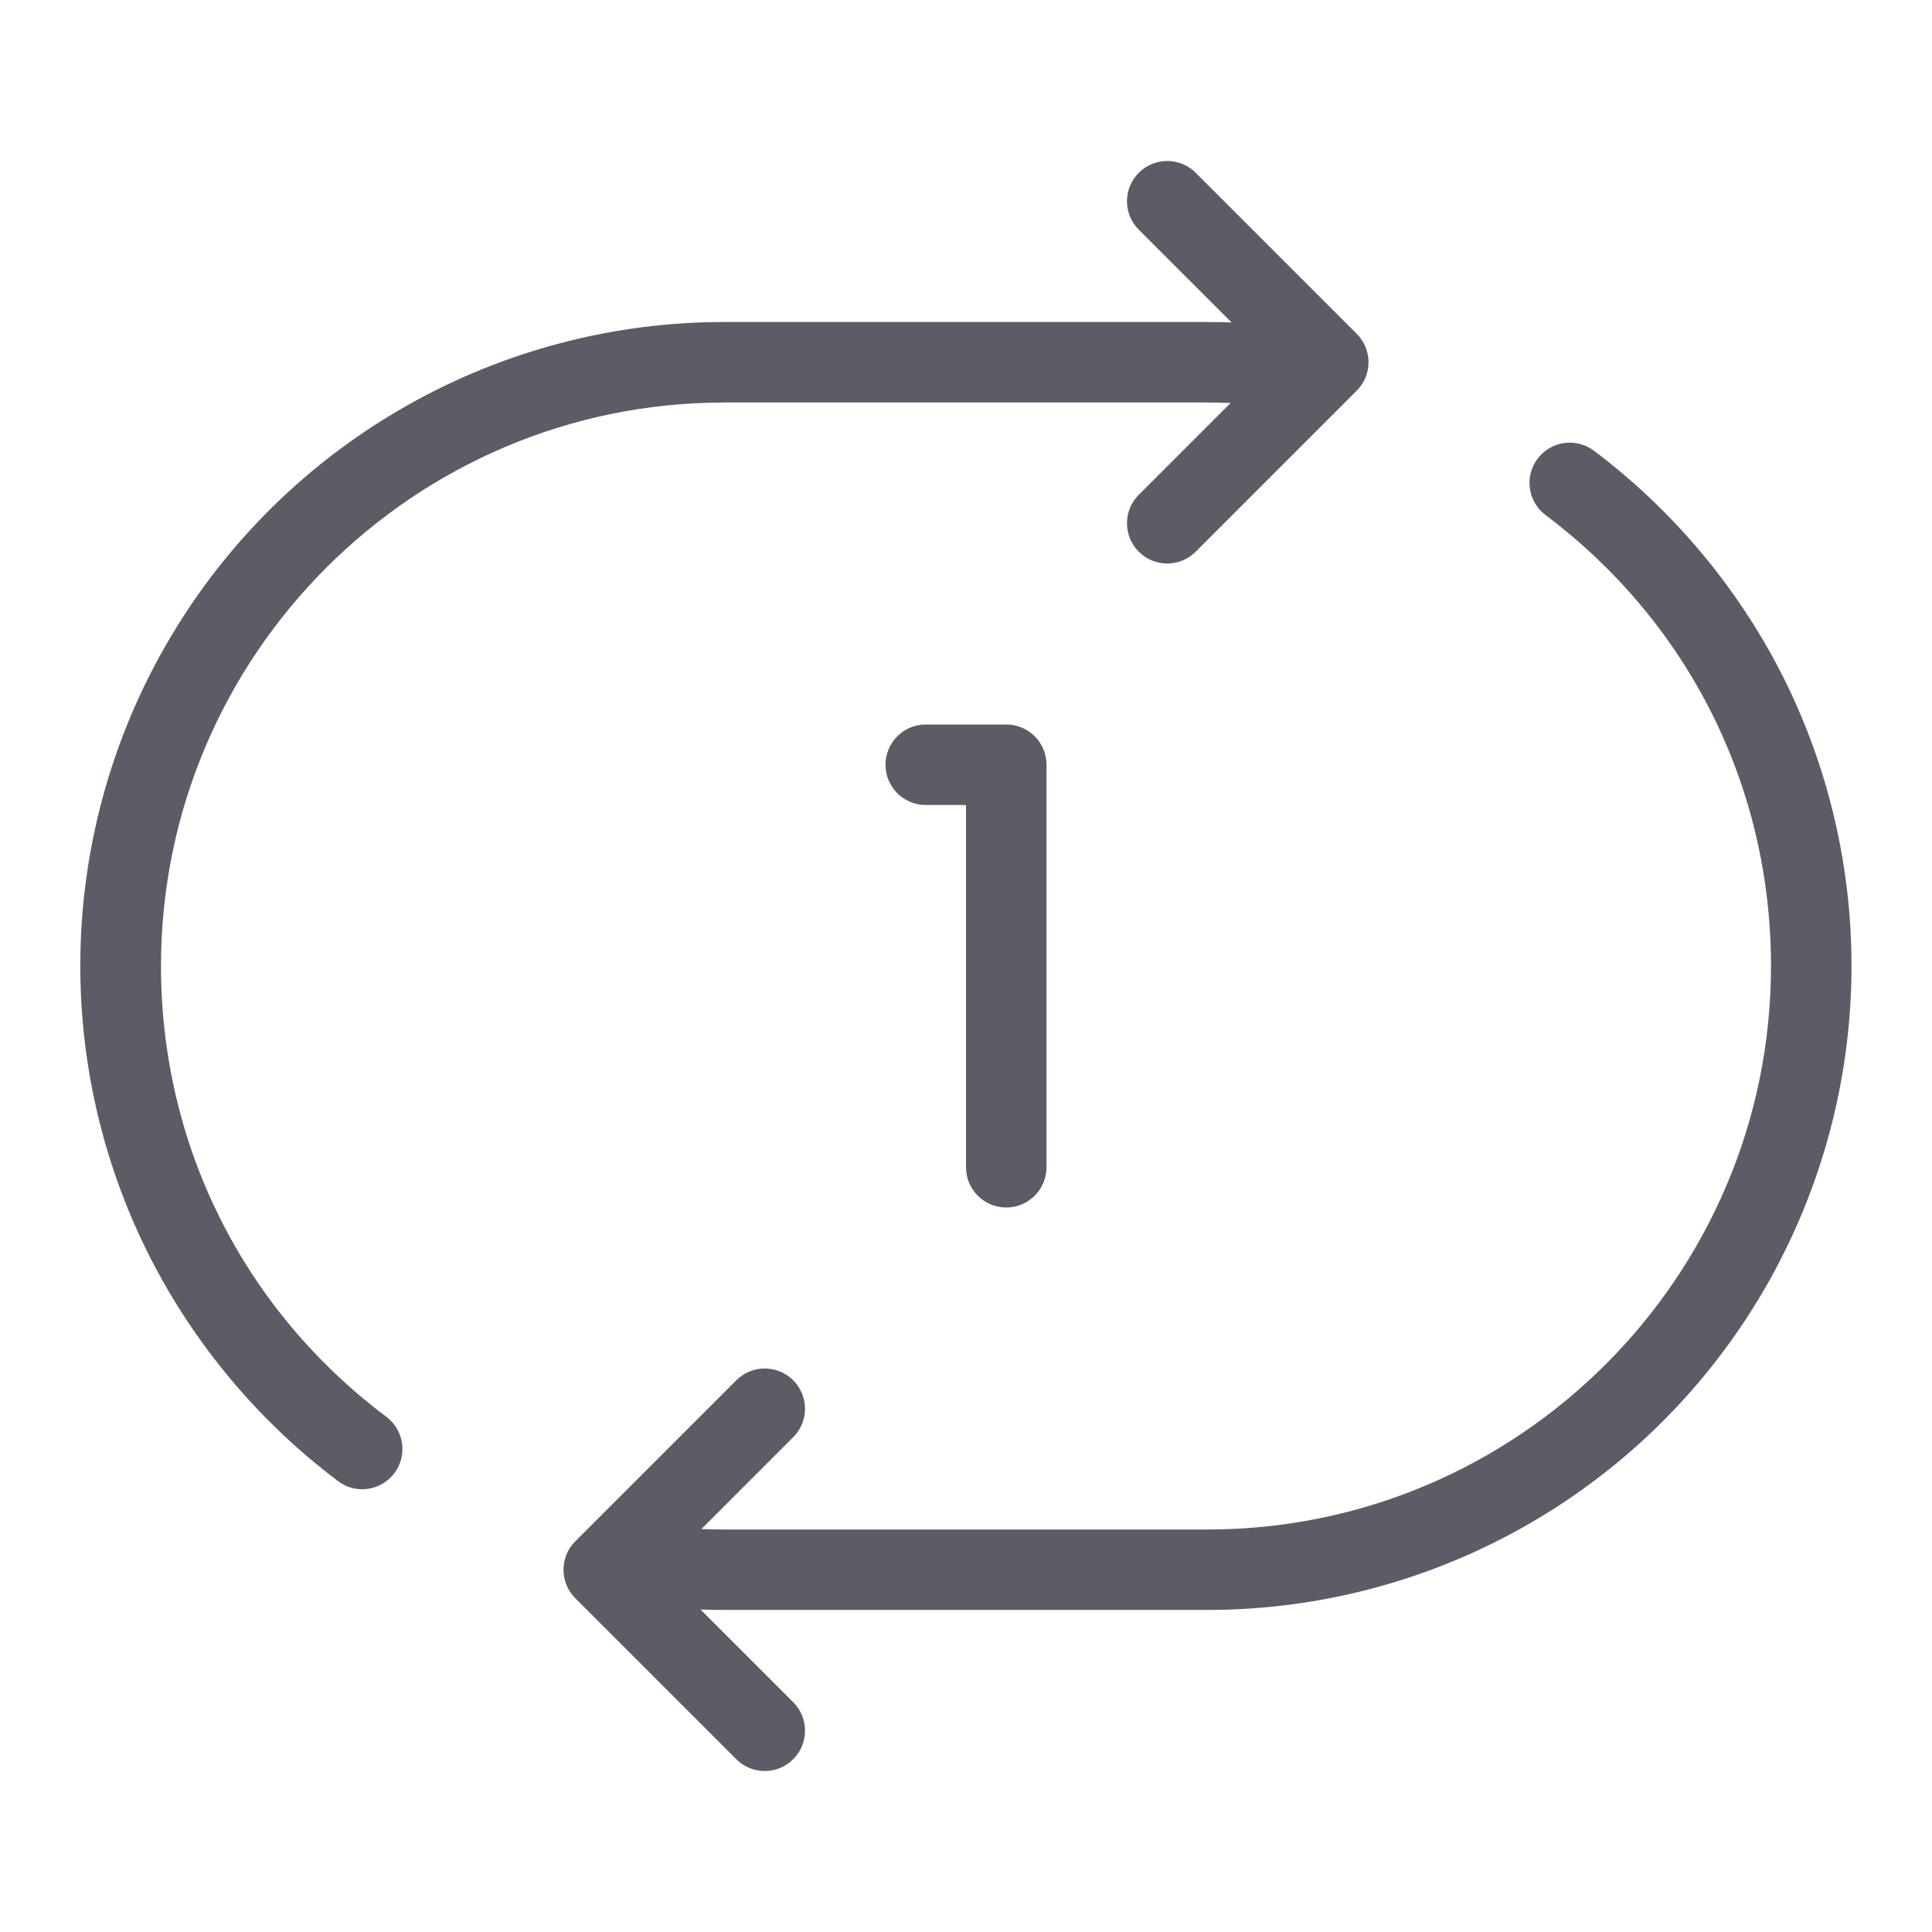
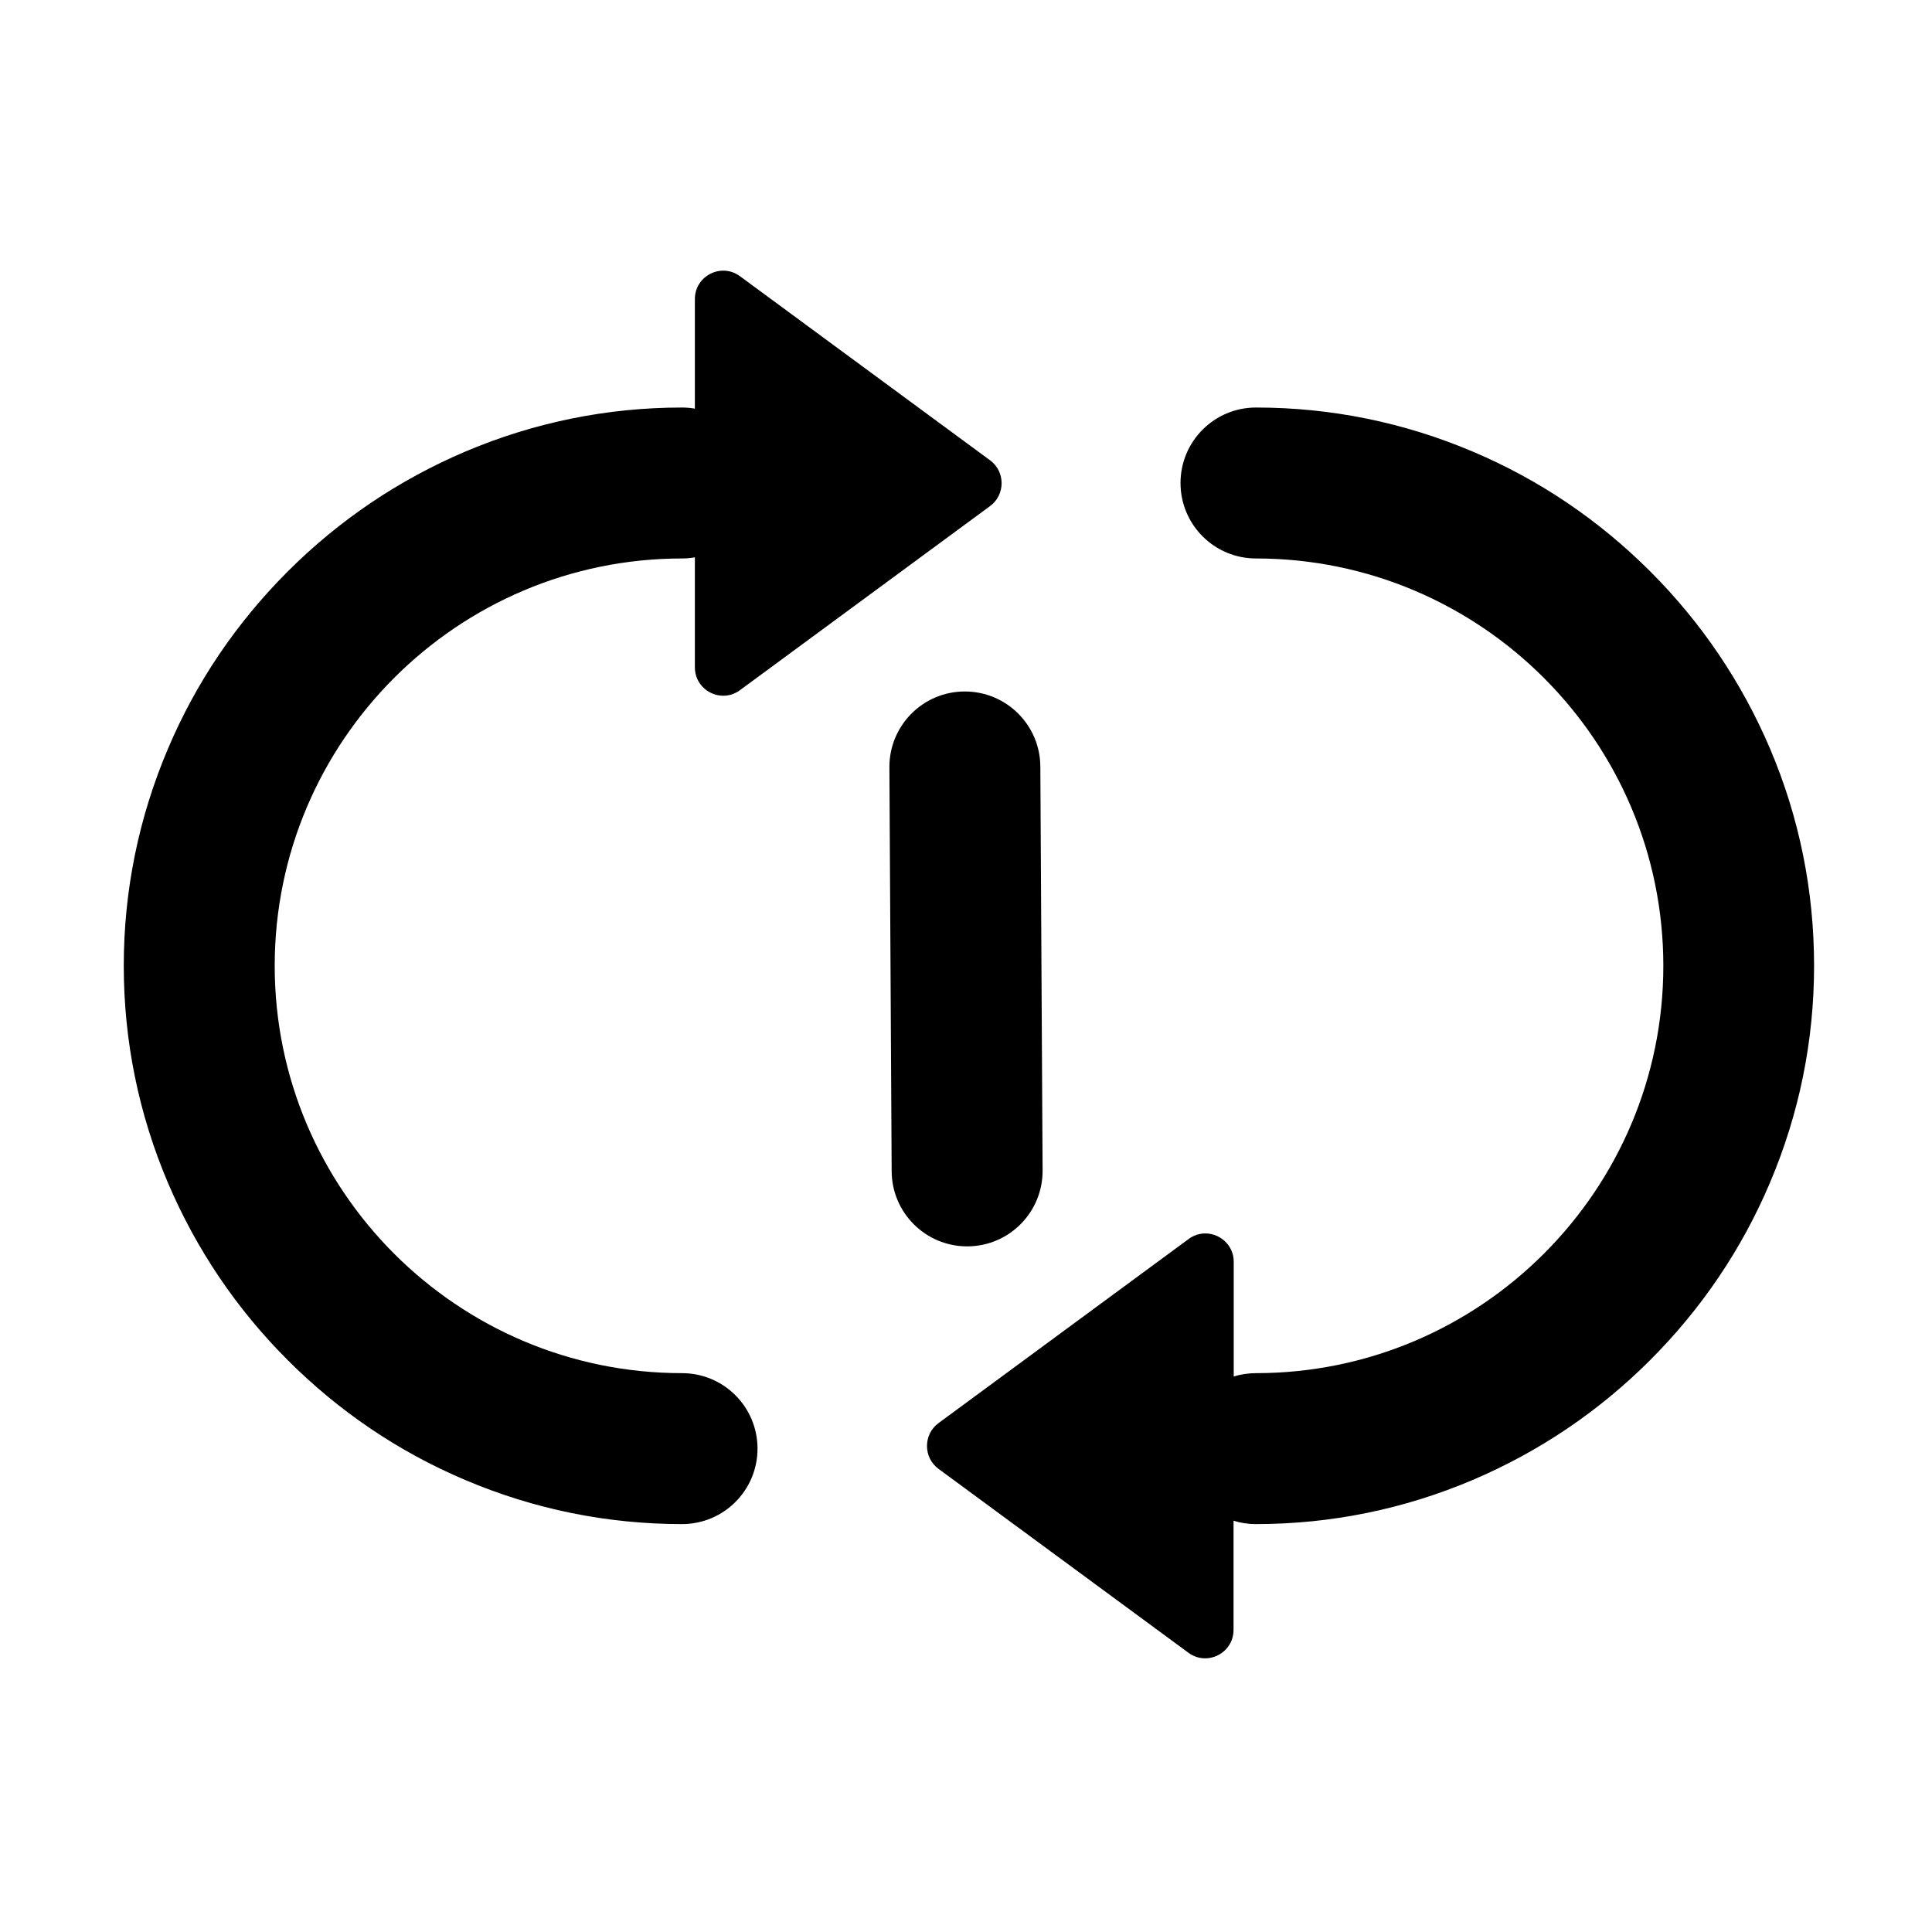
- <svg xmlns="http://www.w3.org/2000/svg" t="1788671147989" class="icon" viewBox="0 0 1024 1024" version="1.1" p-id="3671" width="200" height="200">
-   <path d="M192 789.333a21.24 21.24 0 0 1-12.8-4.28 344.513 344.513 0 0 1-99.333-118A341.247 341.247 0 0 1 384 170.667h256q6.36 0 12.733 0.233l-49.153-49.147a21.333 21.333 0 0 1 30.173-30.173l85.333 85.333a21.333 21.333 0 0 1 0 30.173l-85.333 85.333a21.333 21.333 0 0 1-30.173-30.173l48.667-48.667Q646.127 213.333 640 213.333H384c-164.667 0-298.667 134-298.667 298.667 0 94.833 43.547 181.933 119.48 238.967A21.333 21.333 0 0 1 192 789.333z m228.433 143.06a21.333 21.333 0 0 0 0-30.173l-49.153-49.147q6.367 0.233 12.733 0.233H640a341.46 341.46 0 0 0 304.147-496.42 344.513 344.513 0 0 0-99.333-118 21.333 21.333 0 1 0-25.627 34.113C895.12 330.067 938.667 417.167 938.667 512c0 164.667-134 298.667-298.667 298.667H384q-6.12 0-12.247-0.247l48.667-48.667a21.333 21.333 0 0 0-30.173-30.173l-85.333 85.333a21.333 21.333 0 0 0 0 30.173l85.333 85.333a21.333 21.333 0 0 0 30.173 0zM554.667 618.667V405.333a21.333 21.333 0 0 0-21.333-21.333h-42.667a21.333 21.333 0 0 0 0 42.667h21.333v192a21.333 21.333 0 0 0 42.667 0z" fill="#5C5C66" p-id="3672" />
+ <svg xmlns="http://www.w3.org/2000/svg" t="1788950703979" class="icon" viewBox="0 0 1024 1024" version="1.1" p-id="6498" width="200" height="200">
+   <path d="M361.5 727.8c-119.1 0-215.9-96.9-215.9-215.9 0-119.1 96.9-215.9 215.9-215.9 2.3 0 4.6-0.2 6.8-0.6v58.3c0 12.3 14 19.4 23.9 12.1l132.6-97.6c8.1-6 8.1-18.2 0-24.2l-132.6-97.6c-9.9-7.3-23.9-0.2-23.9 12.1v58.1c-2.2-0.4-4.5-0.6-6.8-0.6-39.8 0-78.5 7.9-115 23.4-35.2 15-66.8 36.3-94 63.5s-48.6 58.8-63.5 94c-15.5 36.5-23.4 75.2-23.4 115s7.9 78.5 23.4 115c15 35.2 36.3 66.8 63.5 94s58.8 48.6 94 63.5c36.5 15.5 75.2 23.4 115 23.4 22.1 0 40-17.9 40-40s-17.9-40-40-40zM938.2 396.9c-15-35.2-36.3-66.8-63.5-94s-58.8-48.6-94-63.5c-36.5-15.5-75.2-23.4-115-23.4-22.1 0-40 17.9-40 40s17.9 40 40 40c119.1 0 215.9 96.9 215.9 215.9 0 119.1-96.9 215.9-215.9 215.9-4.1 0-8.1 0.6-11.8 1.8v-60.8c0-12.3-14-19.4-23.9-12.1l-132.6 97.6c-8.1 6-8.1 18.2 0 24.2L629.9 876c9.9 7.3 23.9 0.2 23.9-12.1V806c3.7 1.2 7.7 1.8 11.8 1.8 39.8 0 78.5-7.9 115-23.4 35.2-15 66.8-36.3 94-63.5s48.6-58.8 63.5-94c15.5-36.5 23.4-75.2 23.4-115s-7.8-78.5-23.3-115z" p-id="6499" />
+   <path d="M512.8 660.6c22.1-0.1 39.9-18.1 39.8-40.2l-1.2-214.1c-0.1-22-18-39.8-40-39.8h-0.2c-22.1 0.1-39.9 18.1-39.8 40.2l1.2 214.1c0.1 22 18 39.8 40 39.8h0.2z" p-id="6500" data-spm-anchor-id="a313x.search_index.0.i1.55b53a81IgR860" class="selected" />
</svg>
